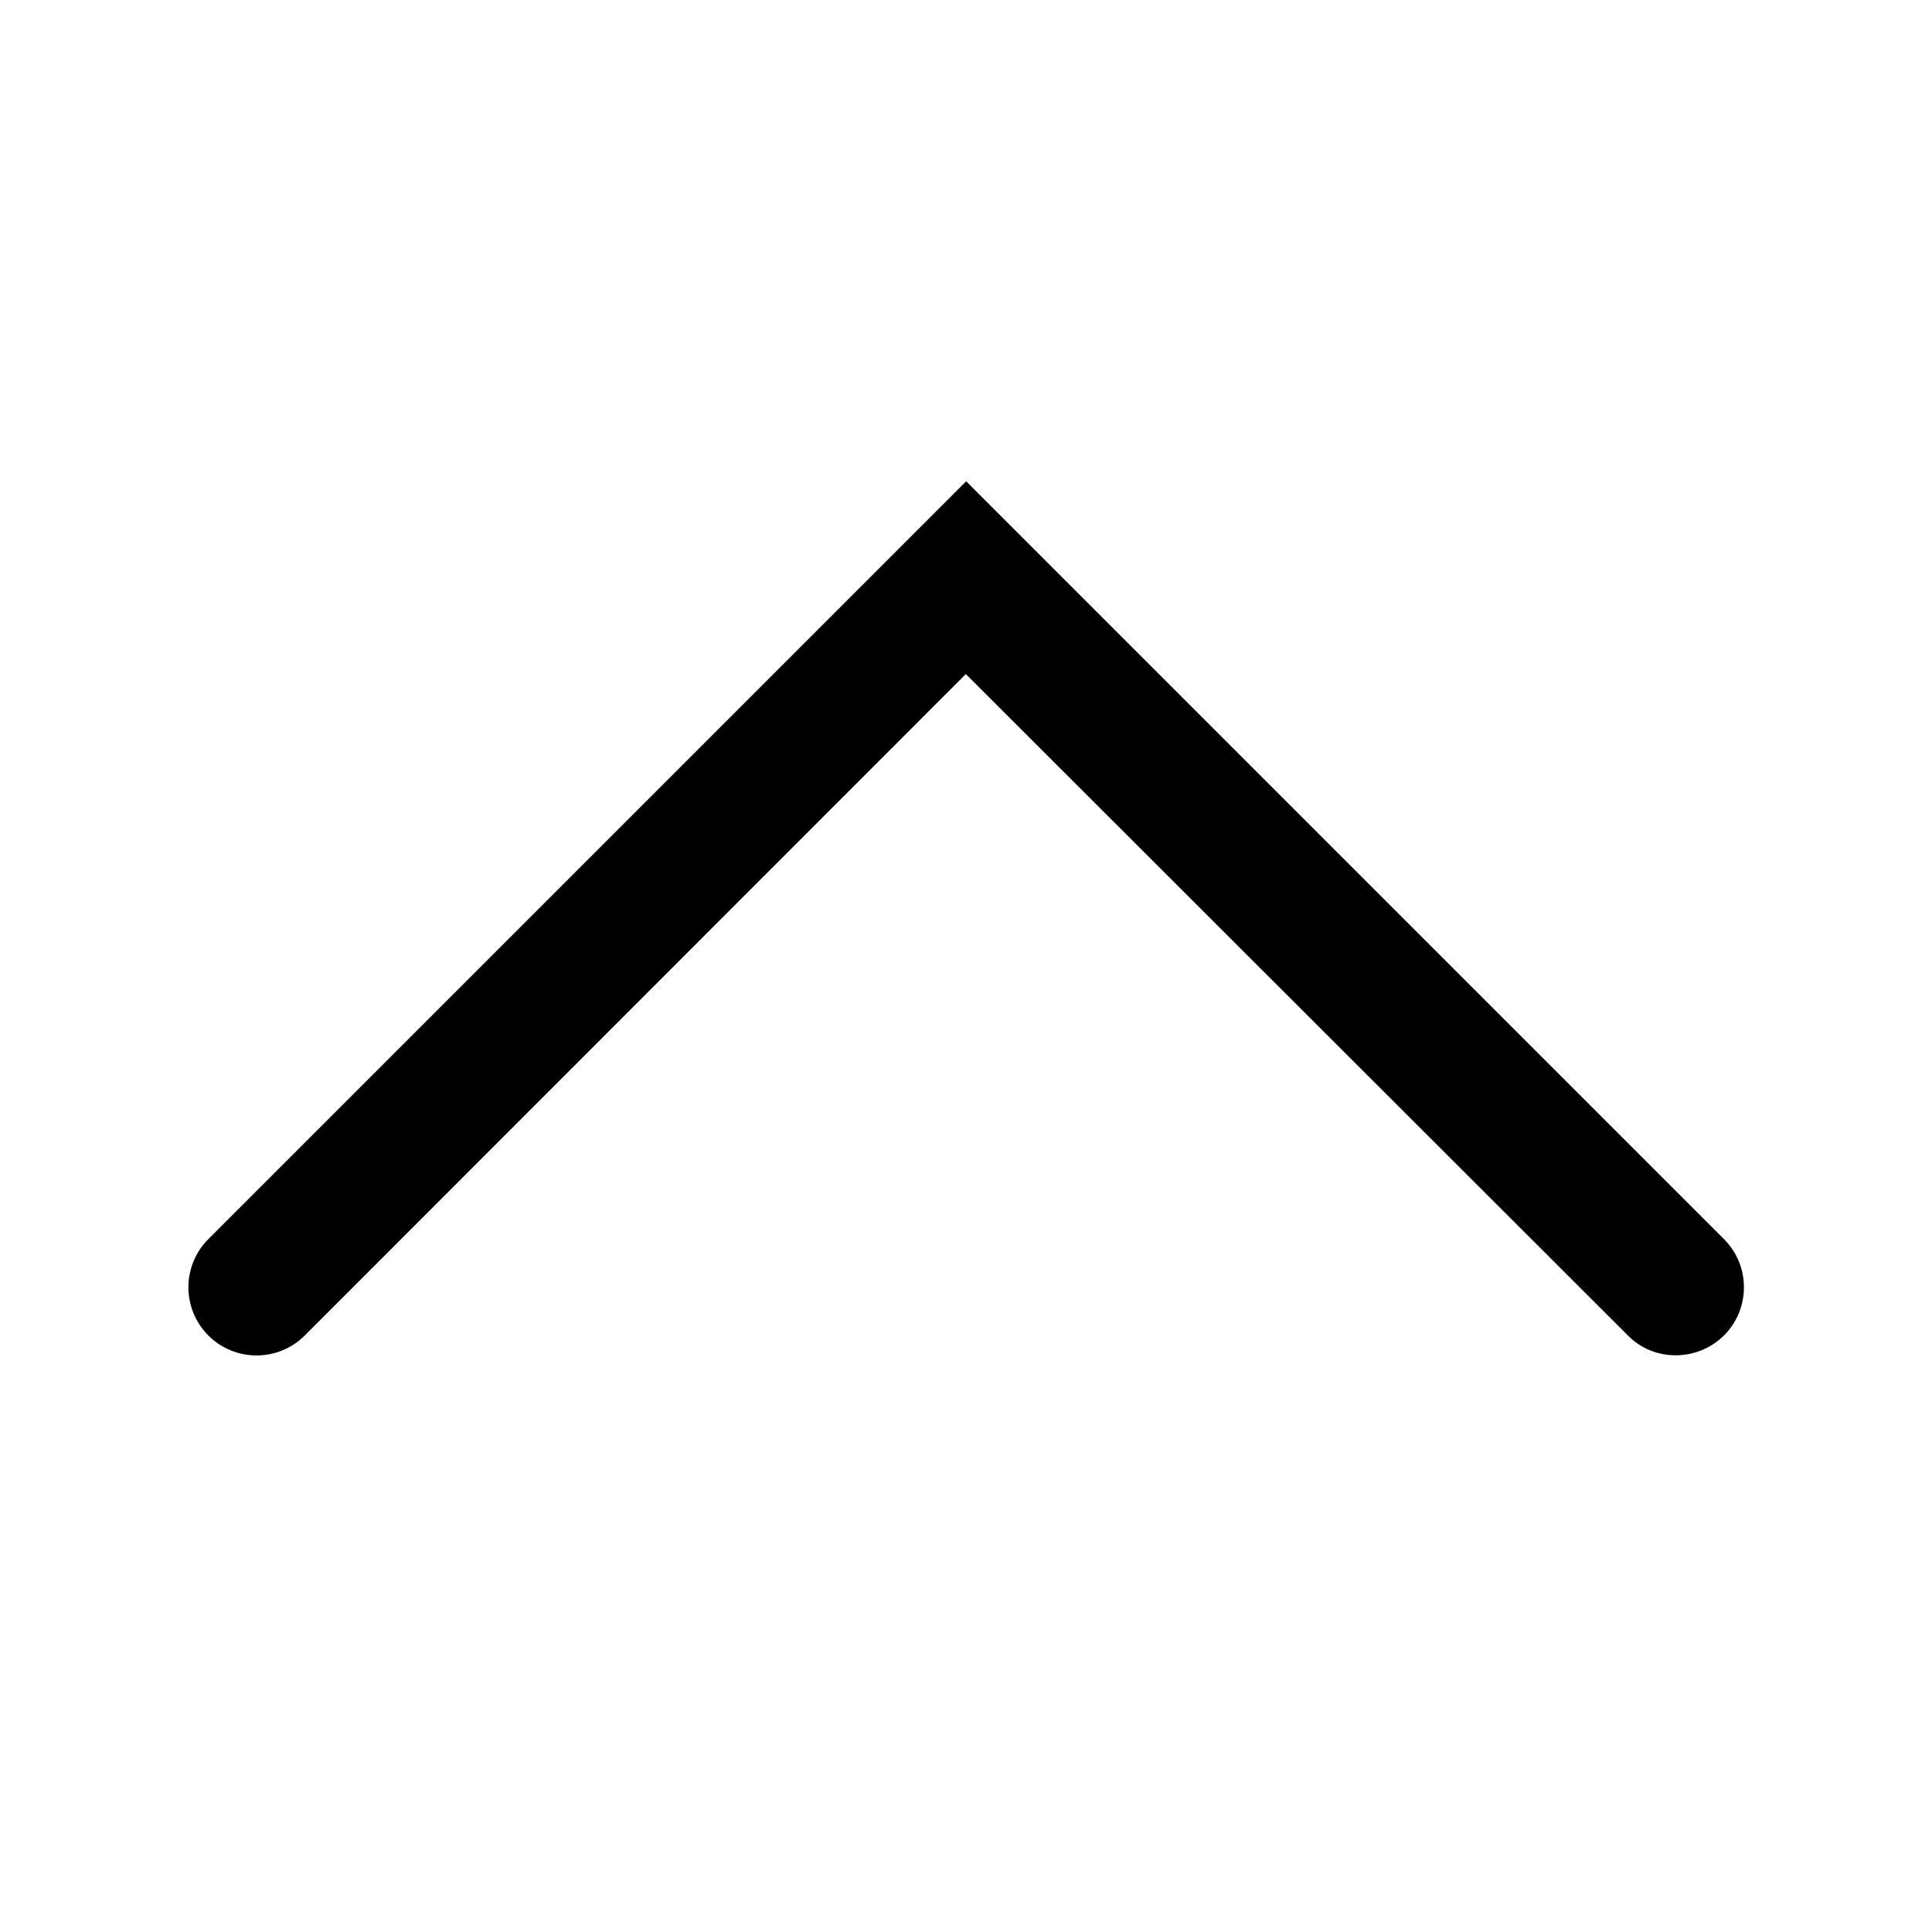
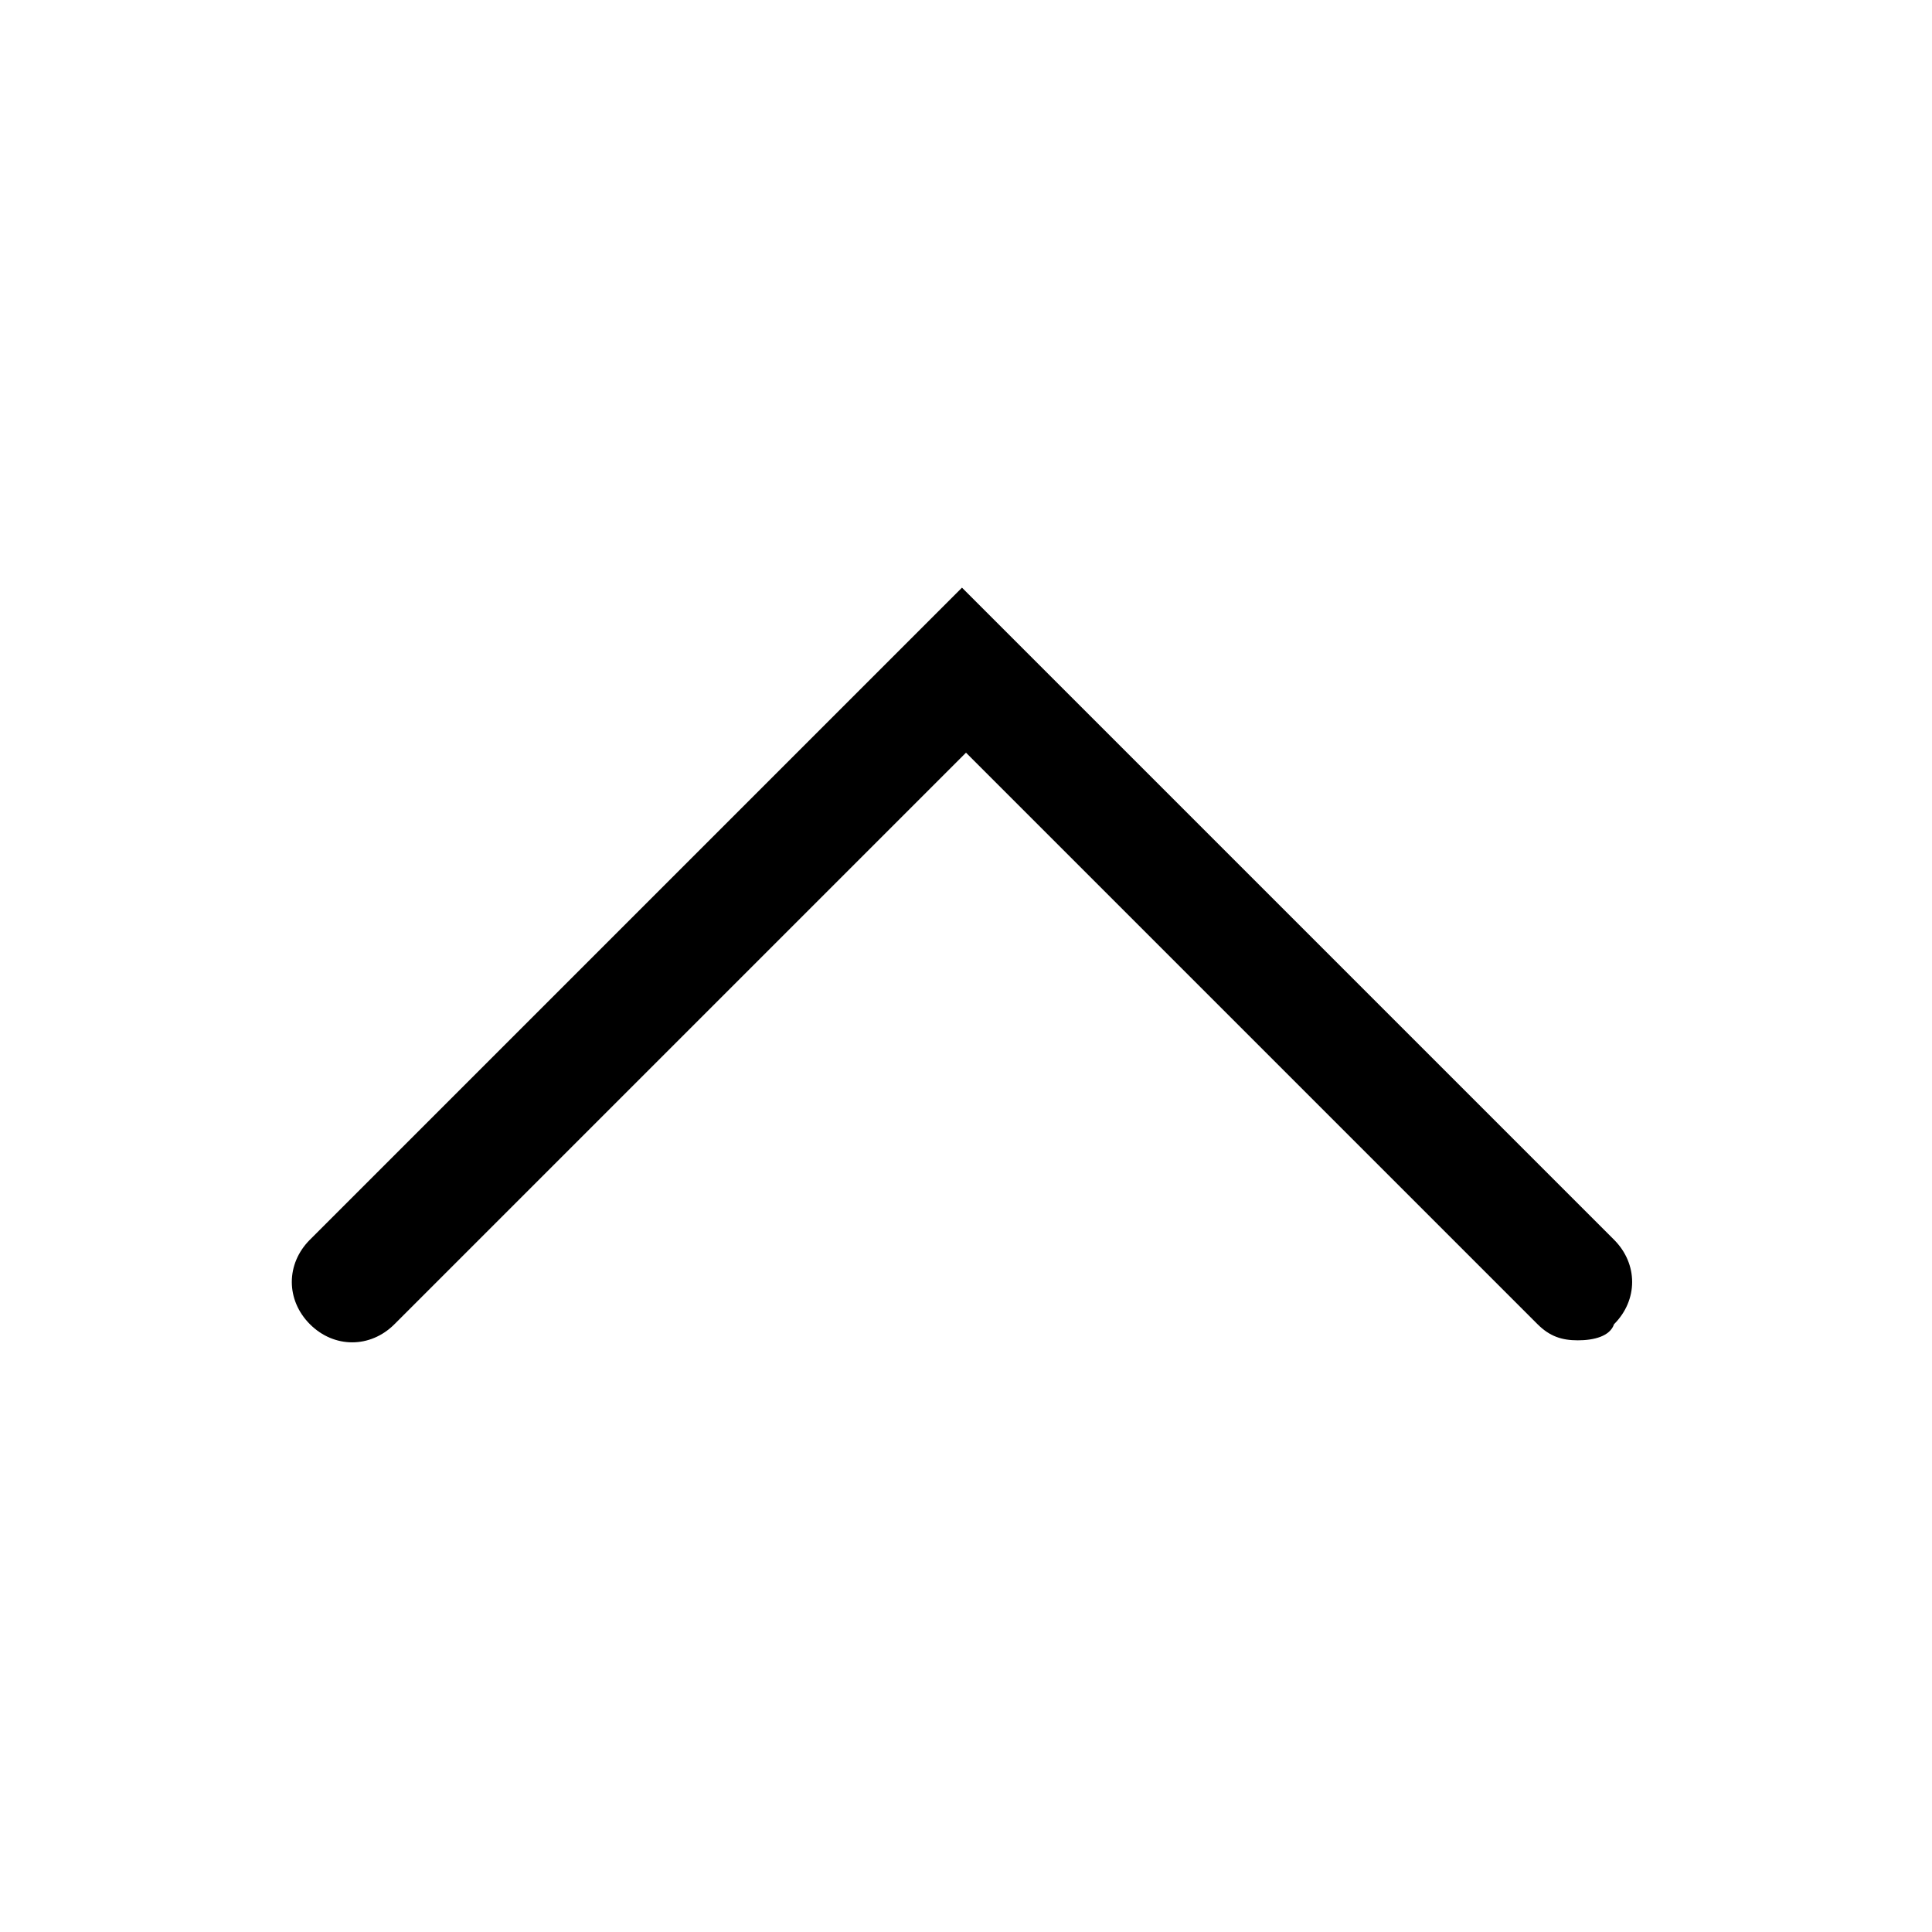
- <svg xmlns="http://www.w3.org/2000/svg" version="1.1" id="Capa_1" x="0px" y="0px" viewBox="123.3 0 595.3 595.3" enable-background="new 123.3 0 595.3 595.3" xml:space="preserve">
-   <rect x="123.3" y="0" fill="none" width="595.3" height="595.3" />
+ <svg xmlns="http://www.w3.org/2000/svg" version="1.1" id="Capa_1" x="0px" y="0px" viewBox="266.6 373.4 48 48" style="enable-background:new 266.6 373.4 48 48;" xml:space="preserve">
+   <style type="text/css">
+ 	.st0{fill:none;}
+ </style>
+   <rect x="116.3" y="99.7" class="st0" width="595.3" height="595.3" />
  <g>
-     <path d="M639.6,417.6c-5.4,0-10.7-2-14.8-6.2L420.9,207.7L217.2,411.5c-8.2,8.2-21.5,8.2-29.7,0s-8.2-21.5,0-29.7l233.5-233.5   l233.5,233.5c8.2,8.2,8.2,21.5,0,29.7C650.3,415.6,645,417.6,639.6,417.6z" />
+     <path d="M305.8,406.7c-0.4,0-0.7-0.1-1-0.4l-14.2-14.2l-14.2,14.2c-0.6,0.6-1.5,0.6-2.1,0c-0.6-0.6-0.6-1.5,0-2.1l16.2-16.2   l16.2,16.2c0.6,0.6,0.6,1.5,0,2.1C306.6,406.6,306.2,406.7,305.8,406.7z" />
  </g>
+   <rect x="266.6" y="373.4" class="st0" width="48" height="48" />
</svg>
